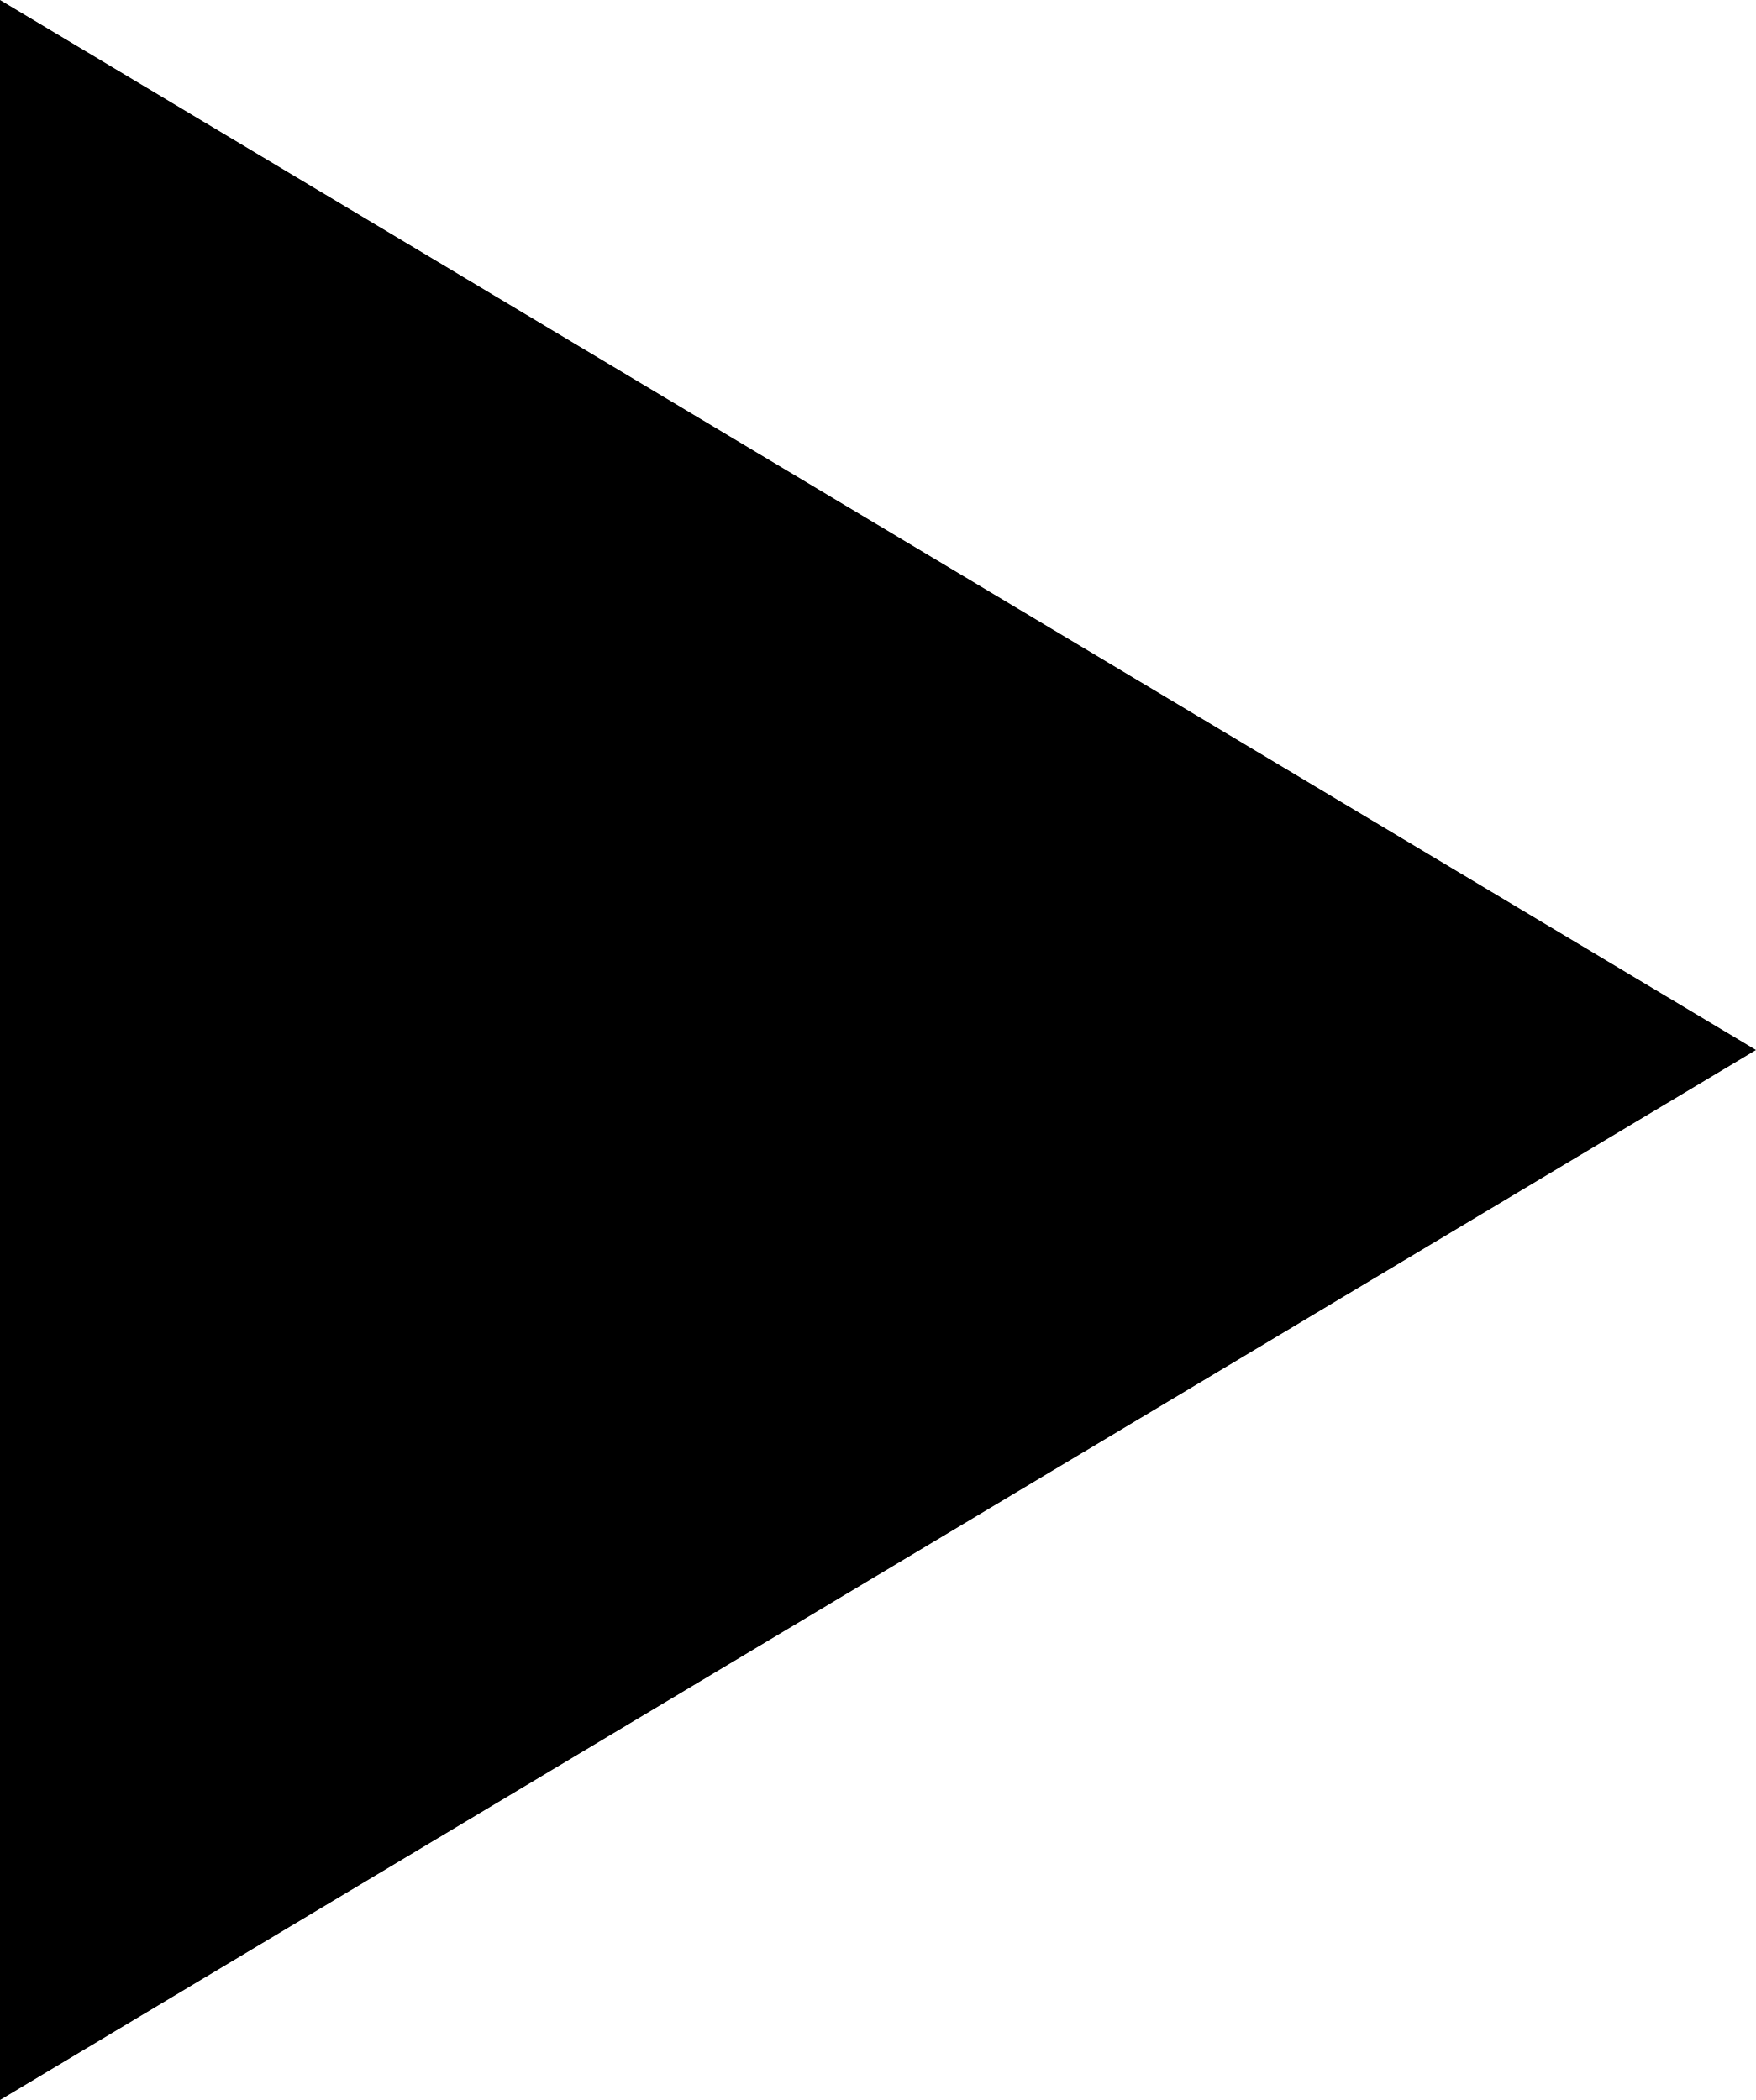
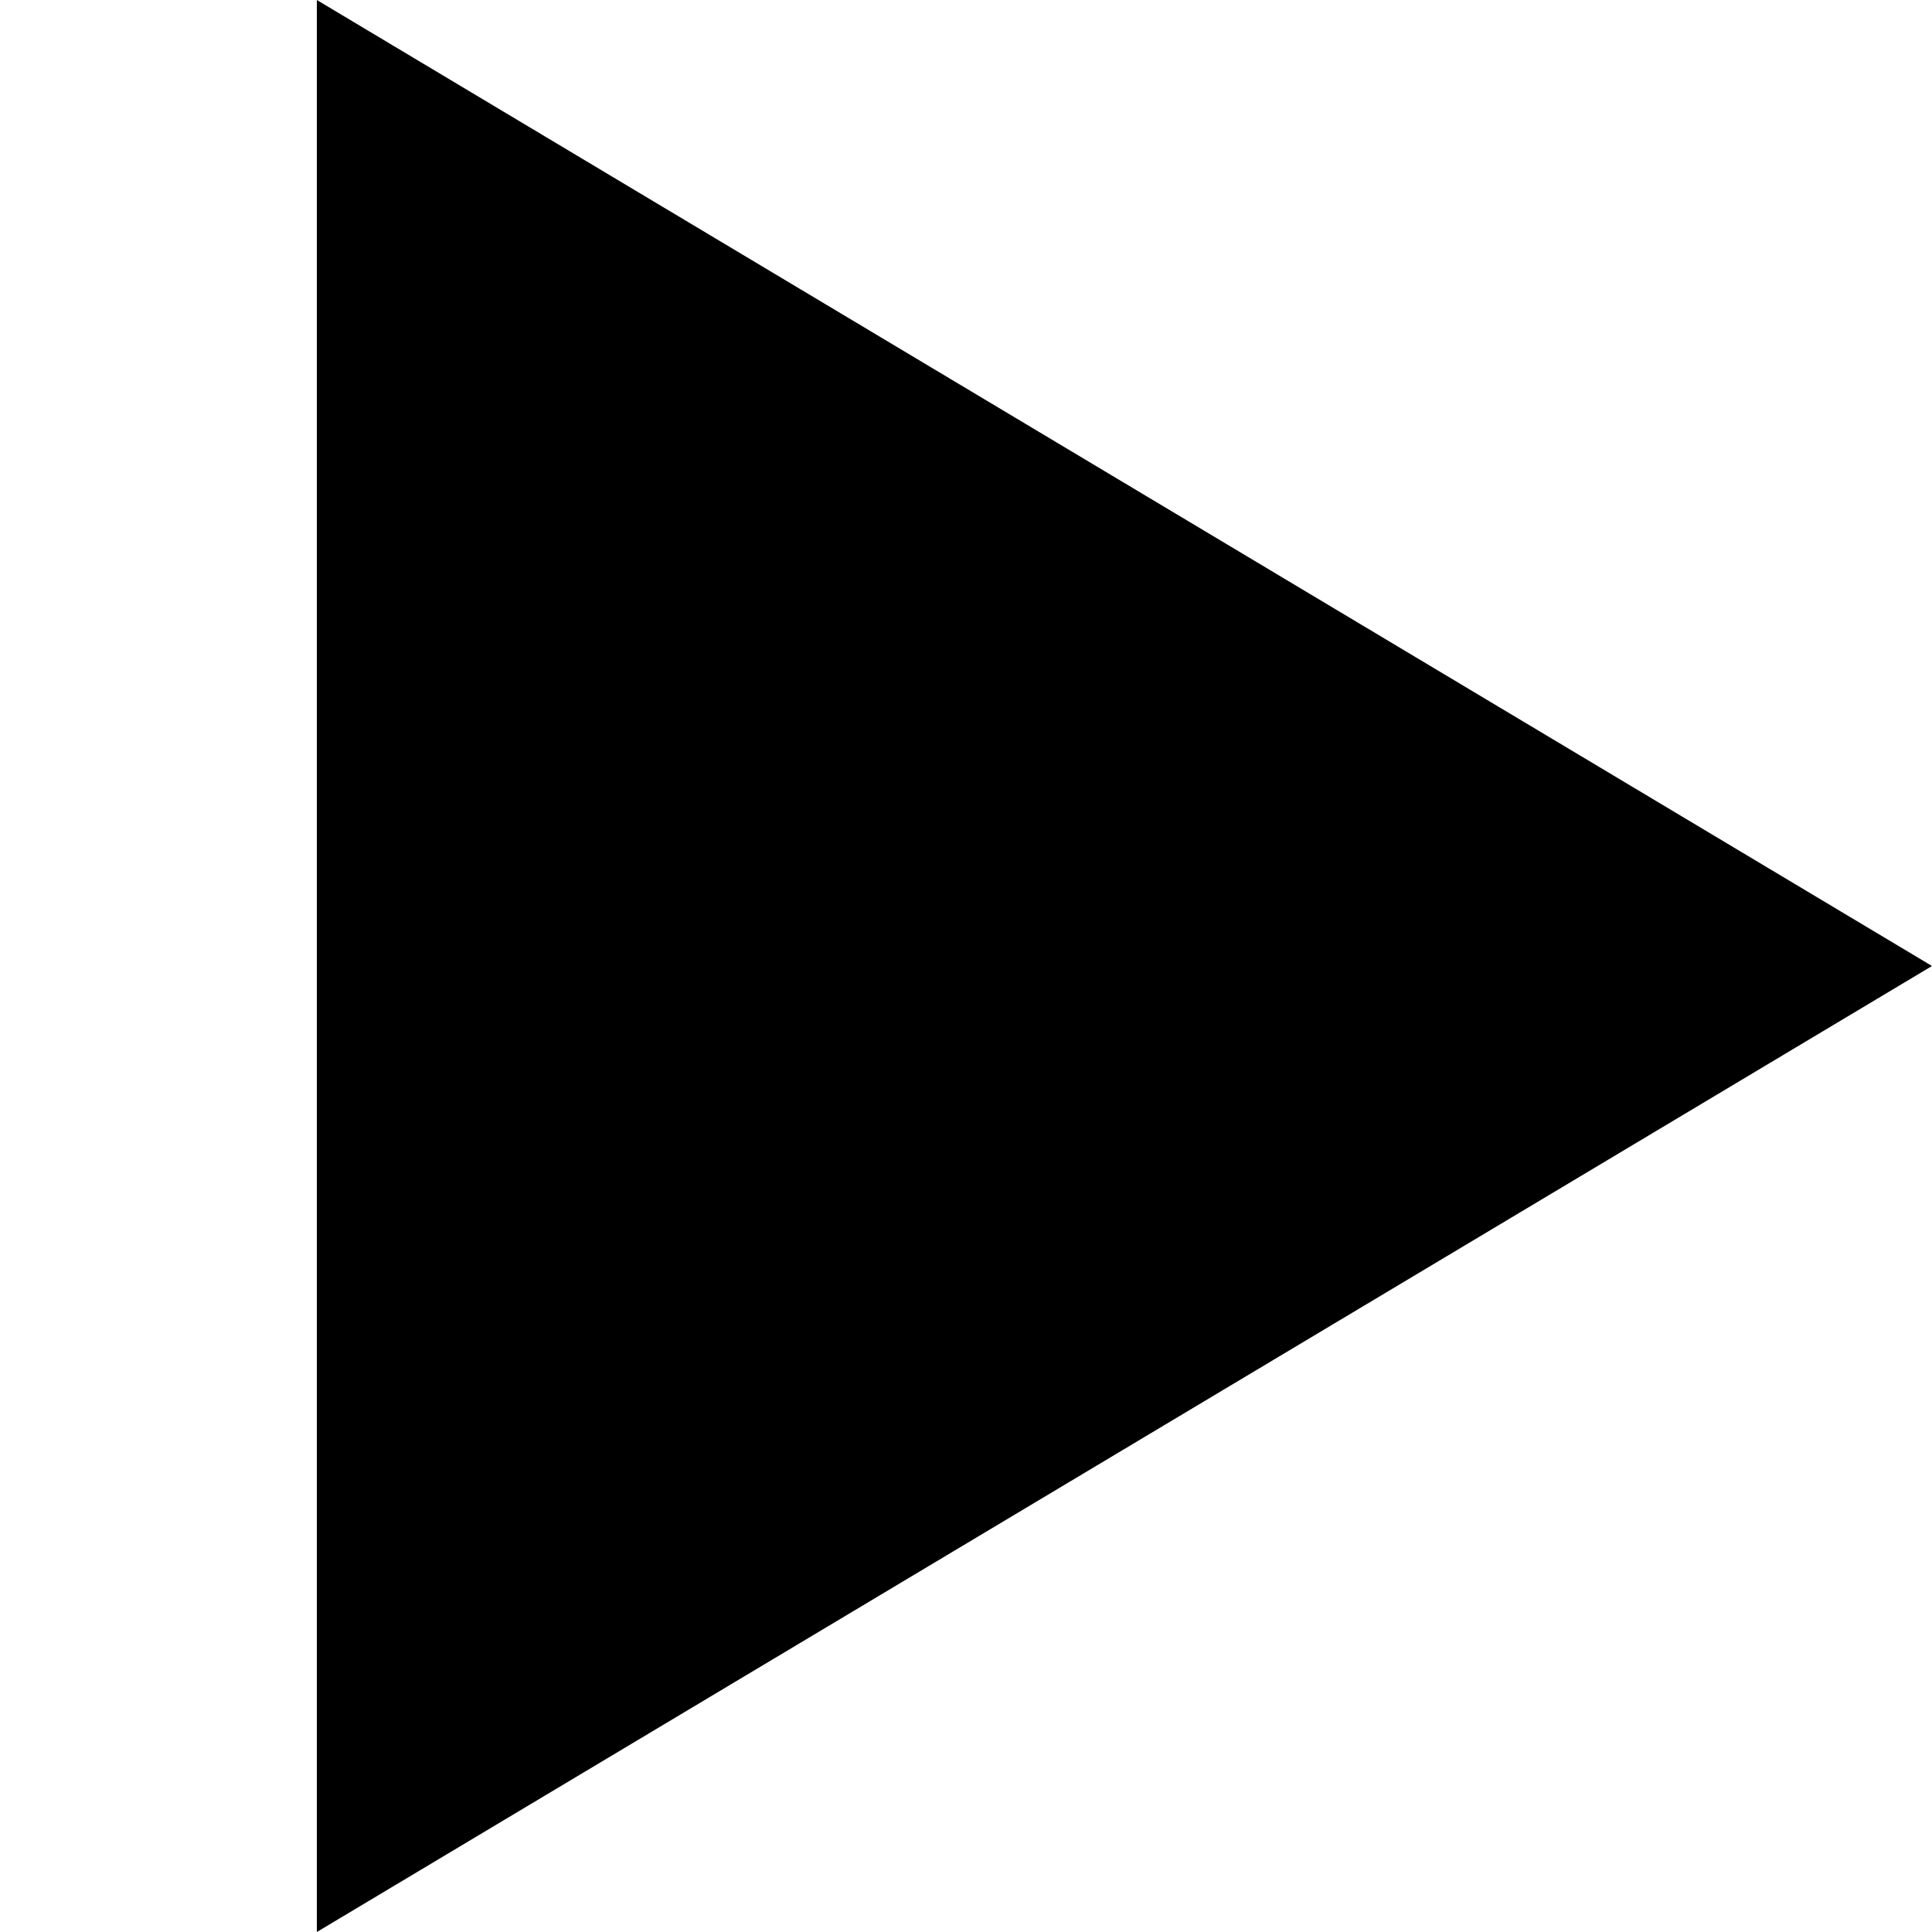
- <svg xmlns="http://www.w3.org/2000/svg" version="1.1" id="Layer_1" x="0px" y="0px" viewBox="0 0 41.8 50" style="enable-background:new 0 0 41.8 50;" xml:space="preserve">
-   <polygon points="41.8,25 0,50 0,0 " />
+ <svg xmlns="http://www.w3.org/2000/svg" version="1.1" id="Layer_1" x="0px" y="0px" viewBox="0 0 50 50" style="enable-background:new 0 0 50 50;" xml:space="preserve">
+   <polygon points="50,25 8.2,50 8.2,0 " />
</svg>
